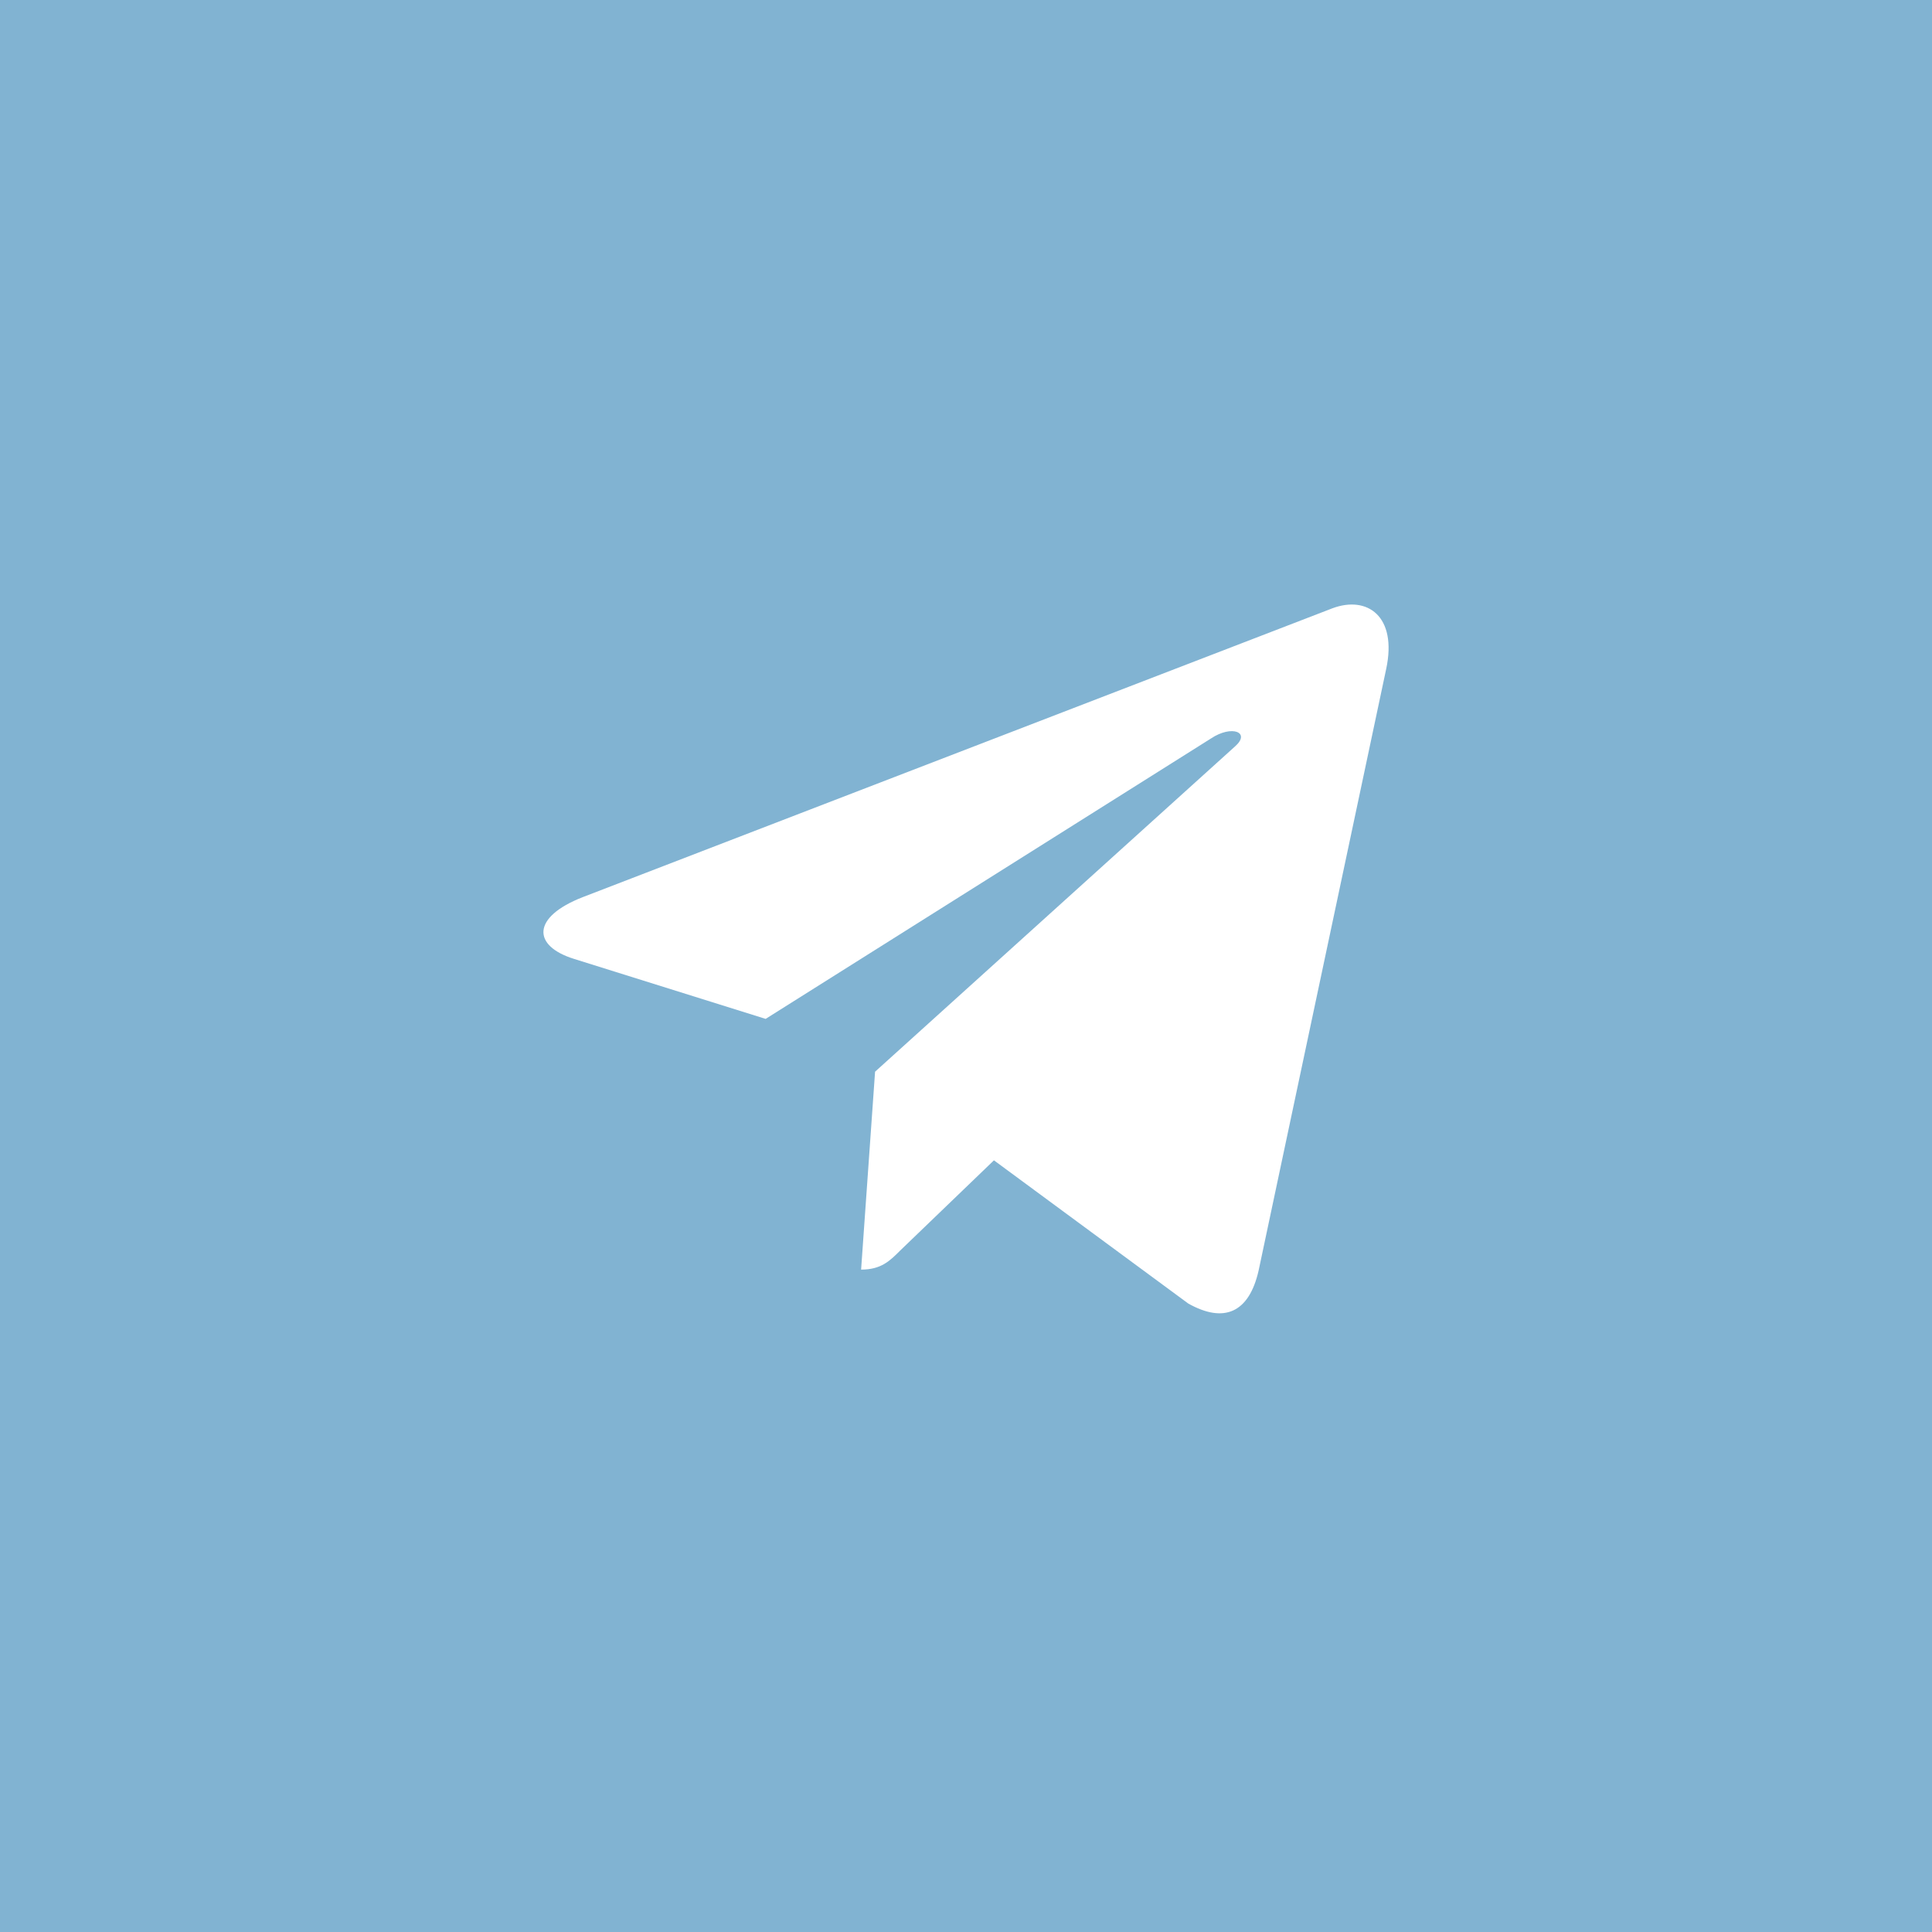
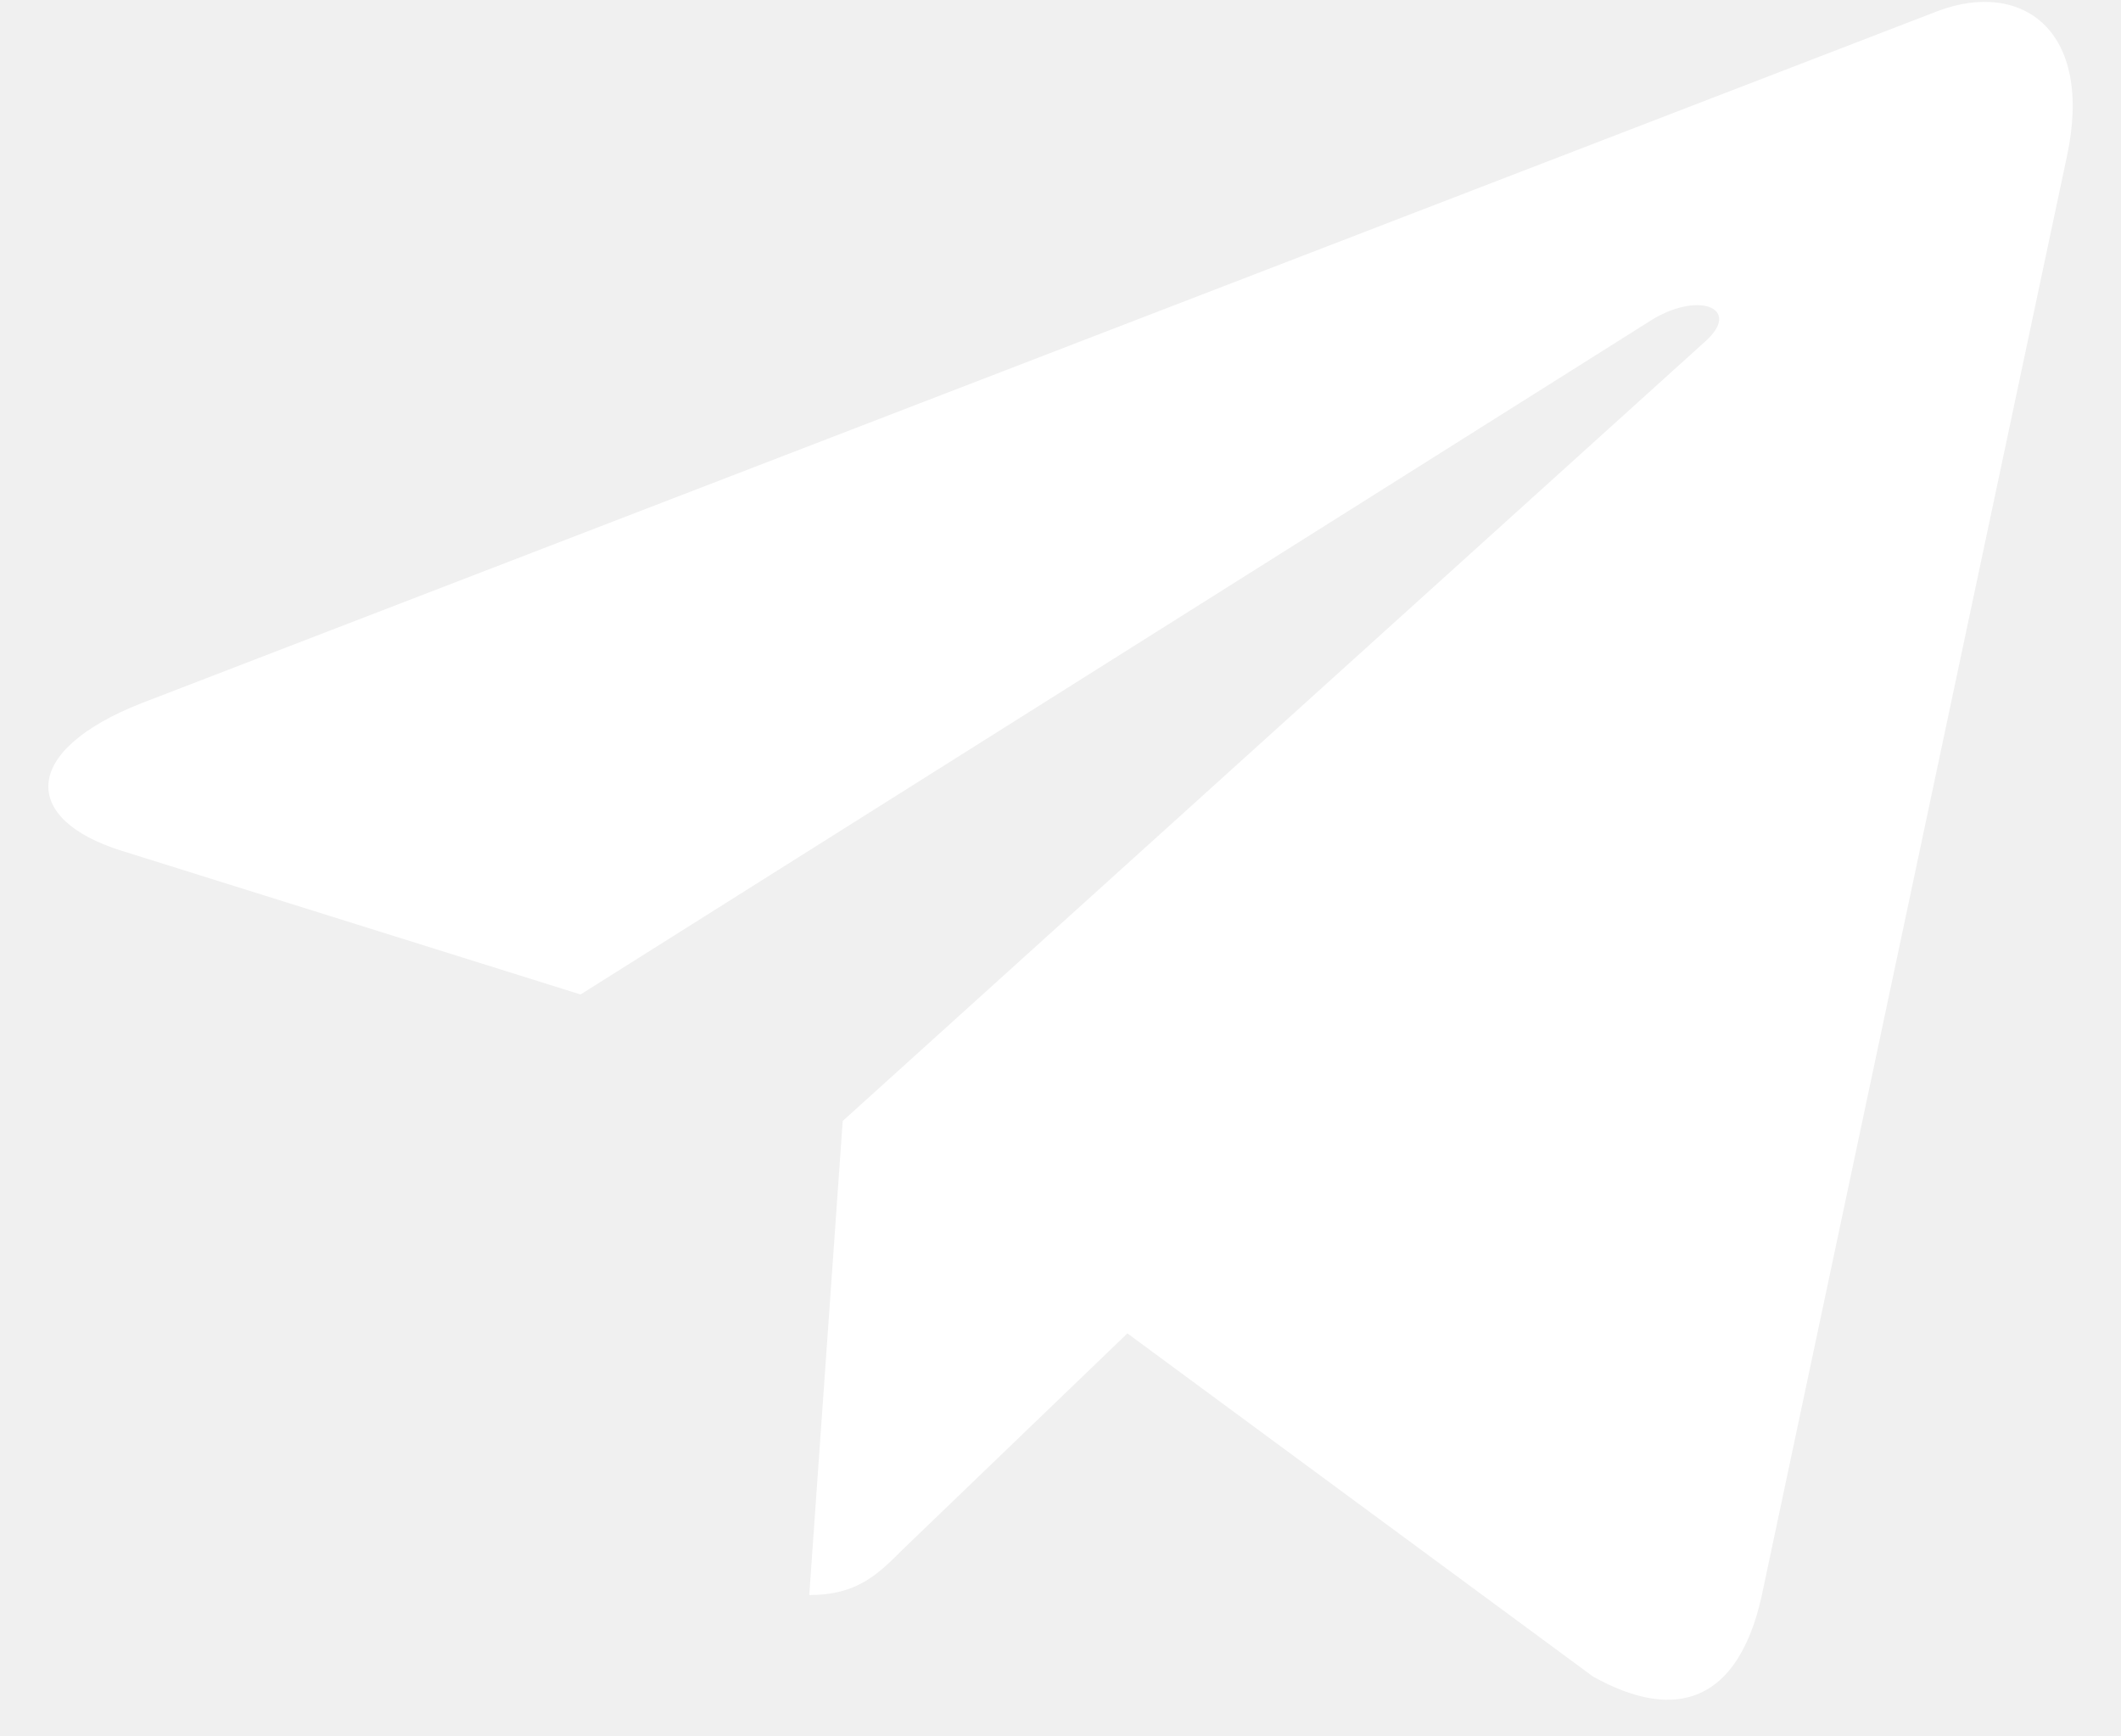
- <svg xmlns="http://www.w3.org/2000/svg" width="48" height="48" viewBox="0 0 48 48" fill="none">
-   <rect width="48" height="48" fill="#81B3D2" />
-   <path d="M34.439 16.622L31.27 31.566C31.031 32.62 30.408 32.883 29.522 32.386L24.694 28.828L22.364 31.07C22.106 31.328 21.891 31.543 21.394 31.543L21.741 26.626L30.689 18.54C31.078 18.194 30.605 18.001 30.085 18.348L19.022 25.314L14.26 23.823C13.224 23.5 13.205 22.787 14.476 22.29L33.103 15.113C33.966 14.79 34.721 15.305 34.439 16.623V16.622Z" fill="white" />
+ <svg xmlns="http://www.w3.org/2000/svg" width="22" height="18" viewBox="0 0 22 18" fill="none">
+   <path d="M21.439 1.622L18.27 16.566C18.031 17.62 17.408 17.883 16.522 17.387L11.694 13.829L9.364 16.07C9.106 16.328 8.891 16.543 8.394 16.543L8.741 11.626L17.689 3.54C18.078 3.193 17.605 3.001 17.085 3.348L6.022 10.314L1.26 8.823C0.224 8.5 0.205 7.787 1.476 7.29L20.104 0.113C20.966 -0.21 21.721 0.305 21.439 1.623V1.622Z" fill="white" />
</svg>
